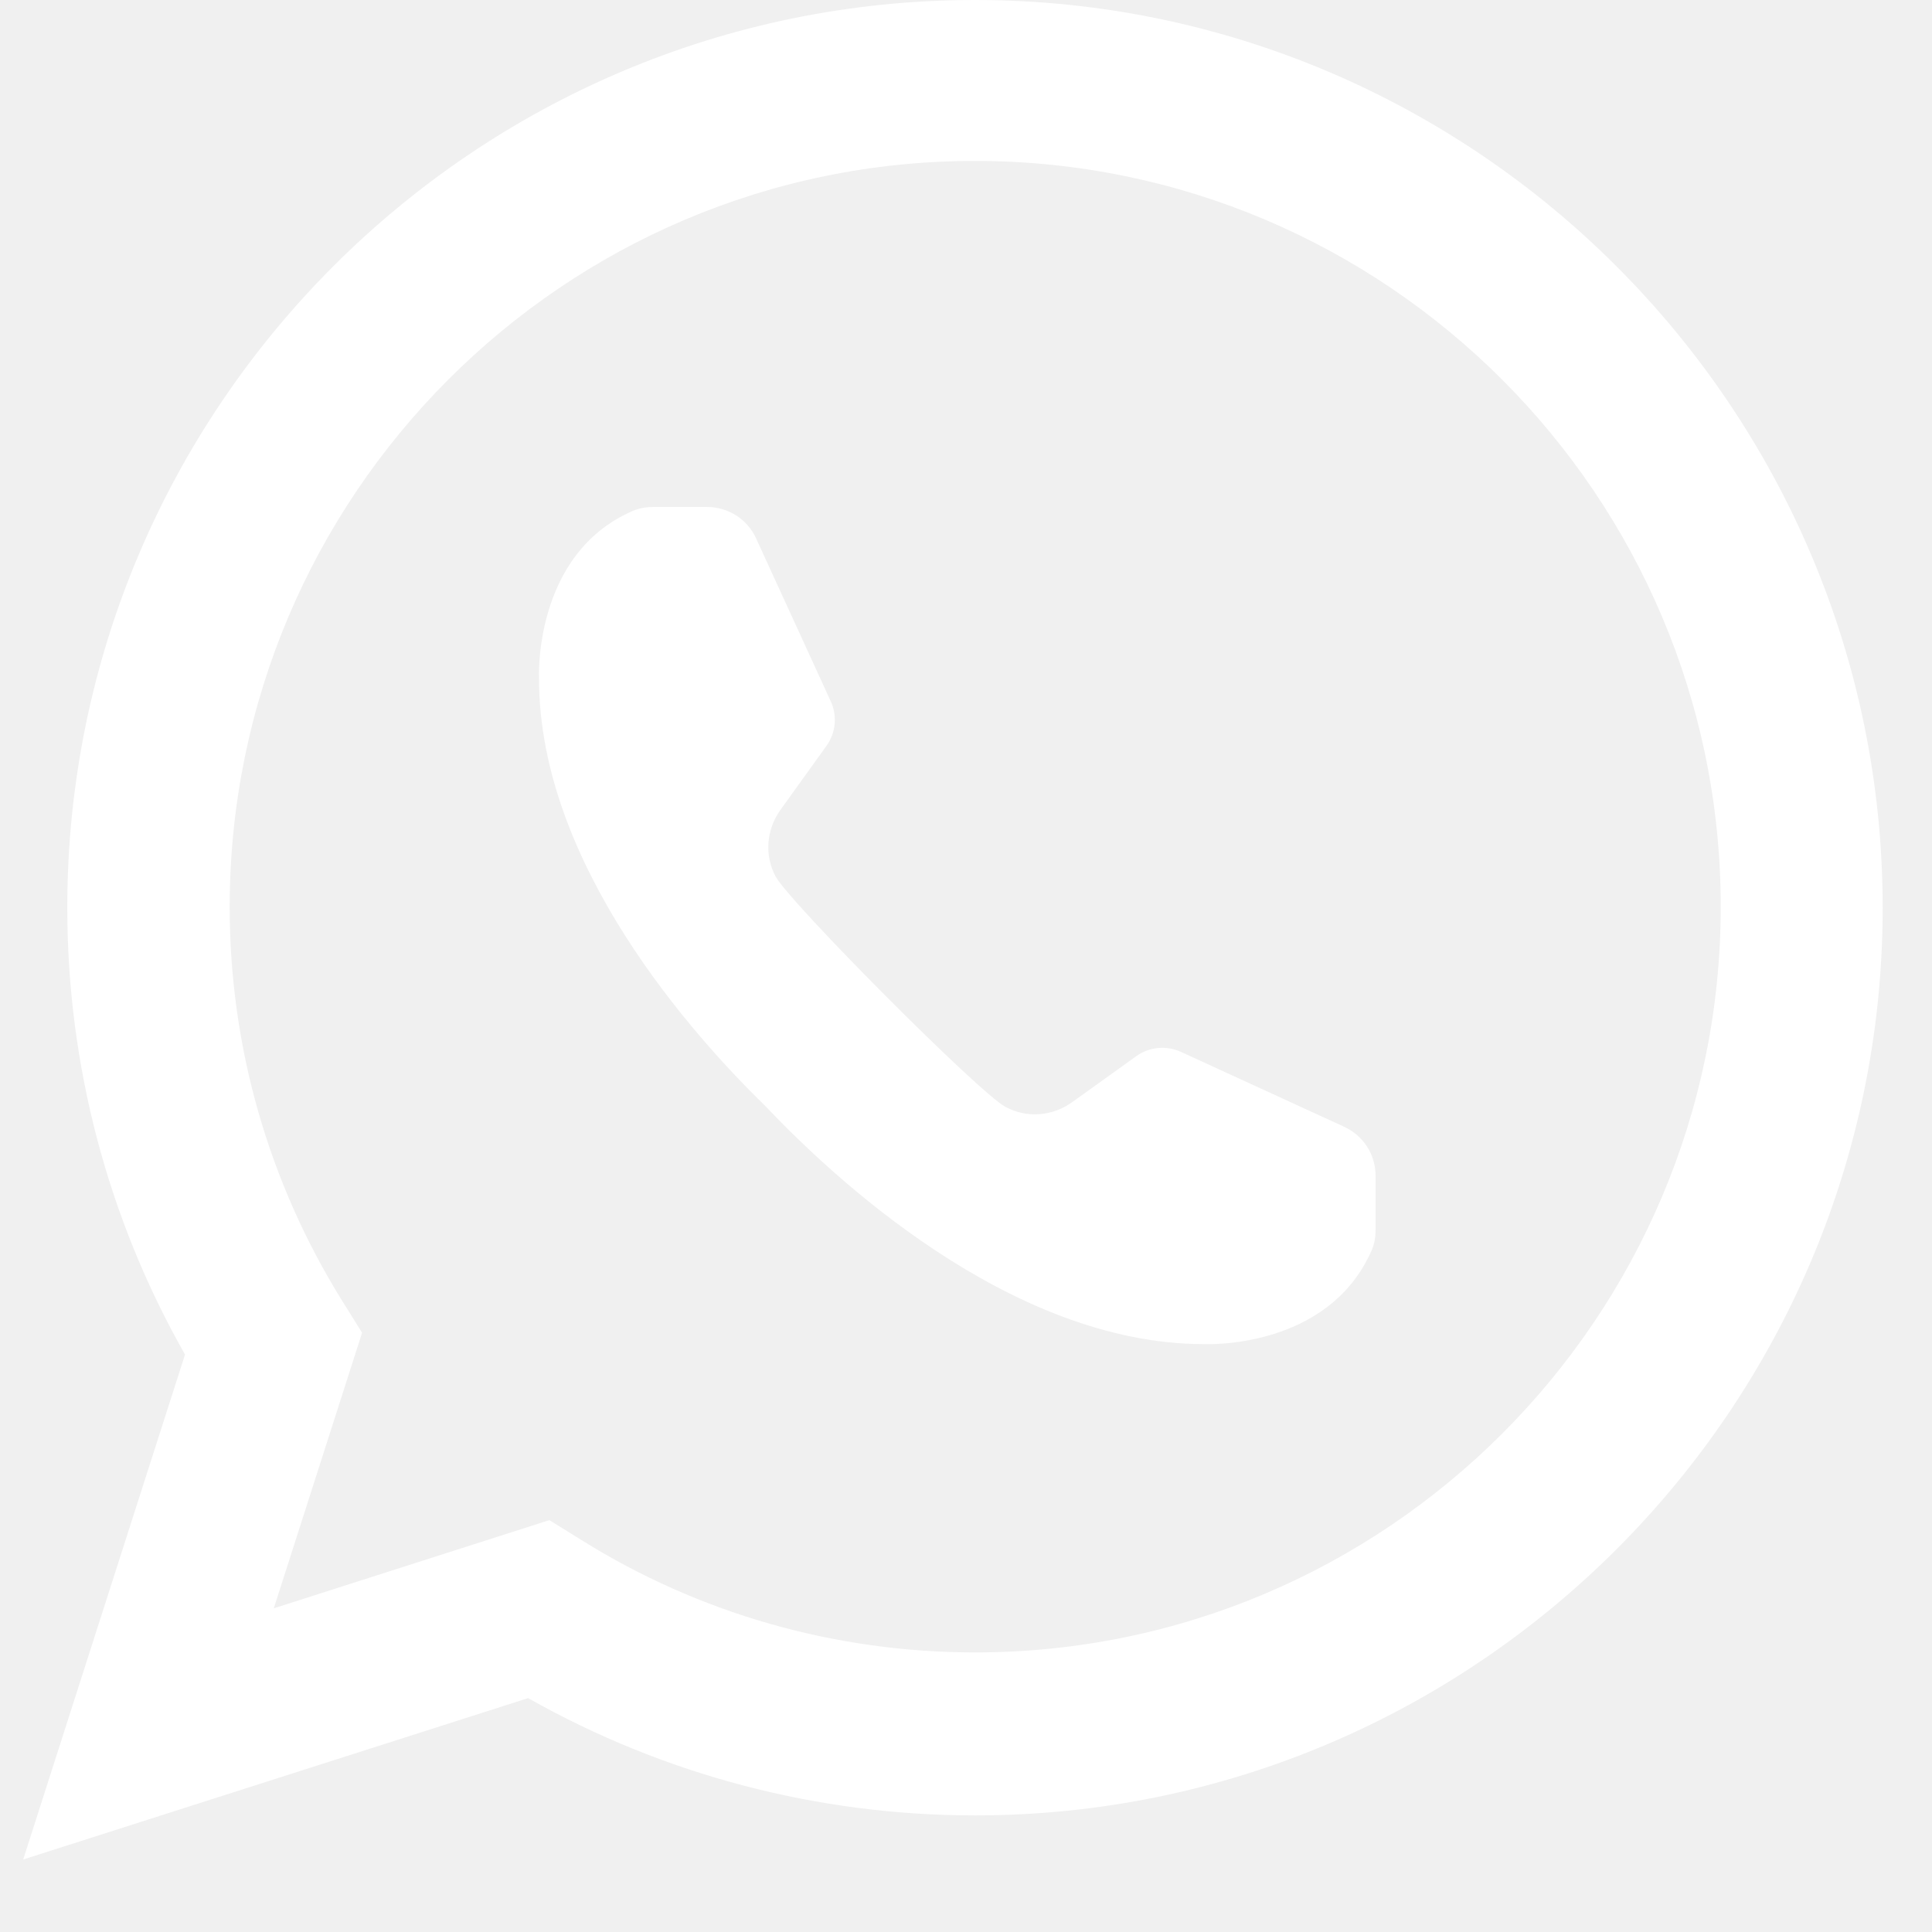
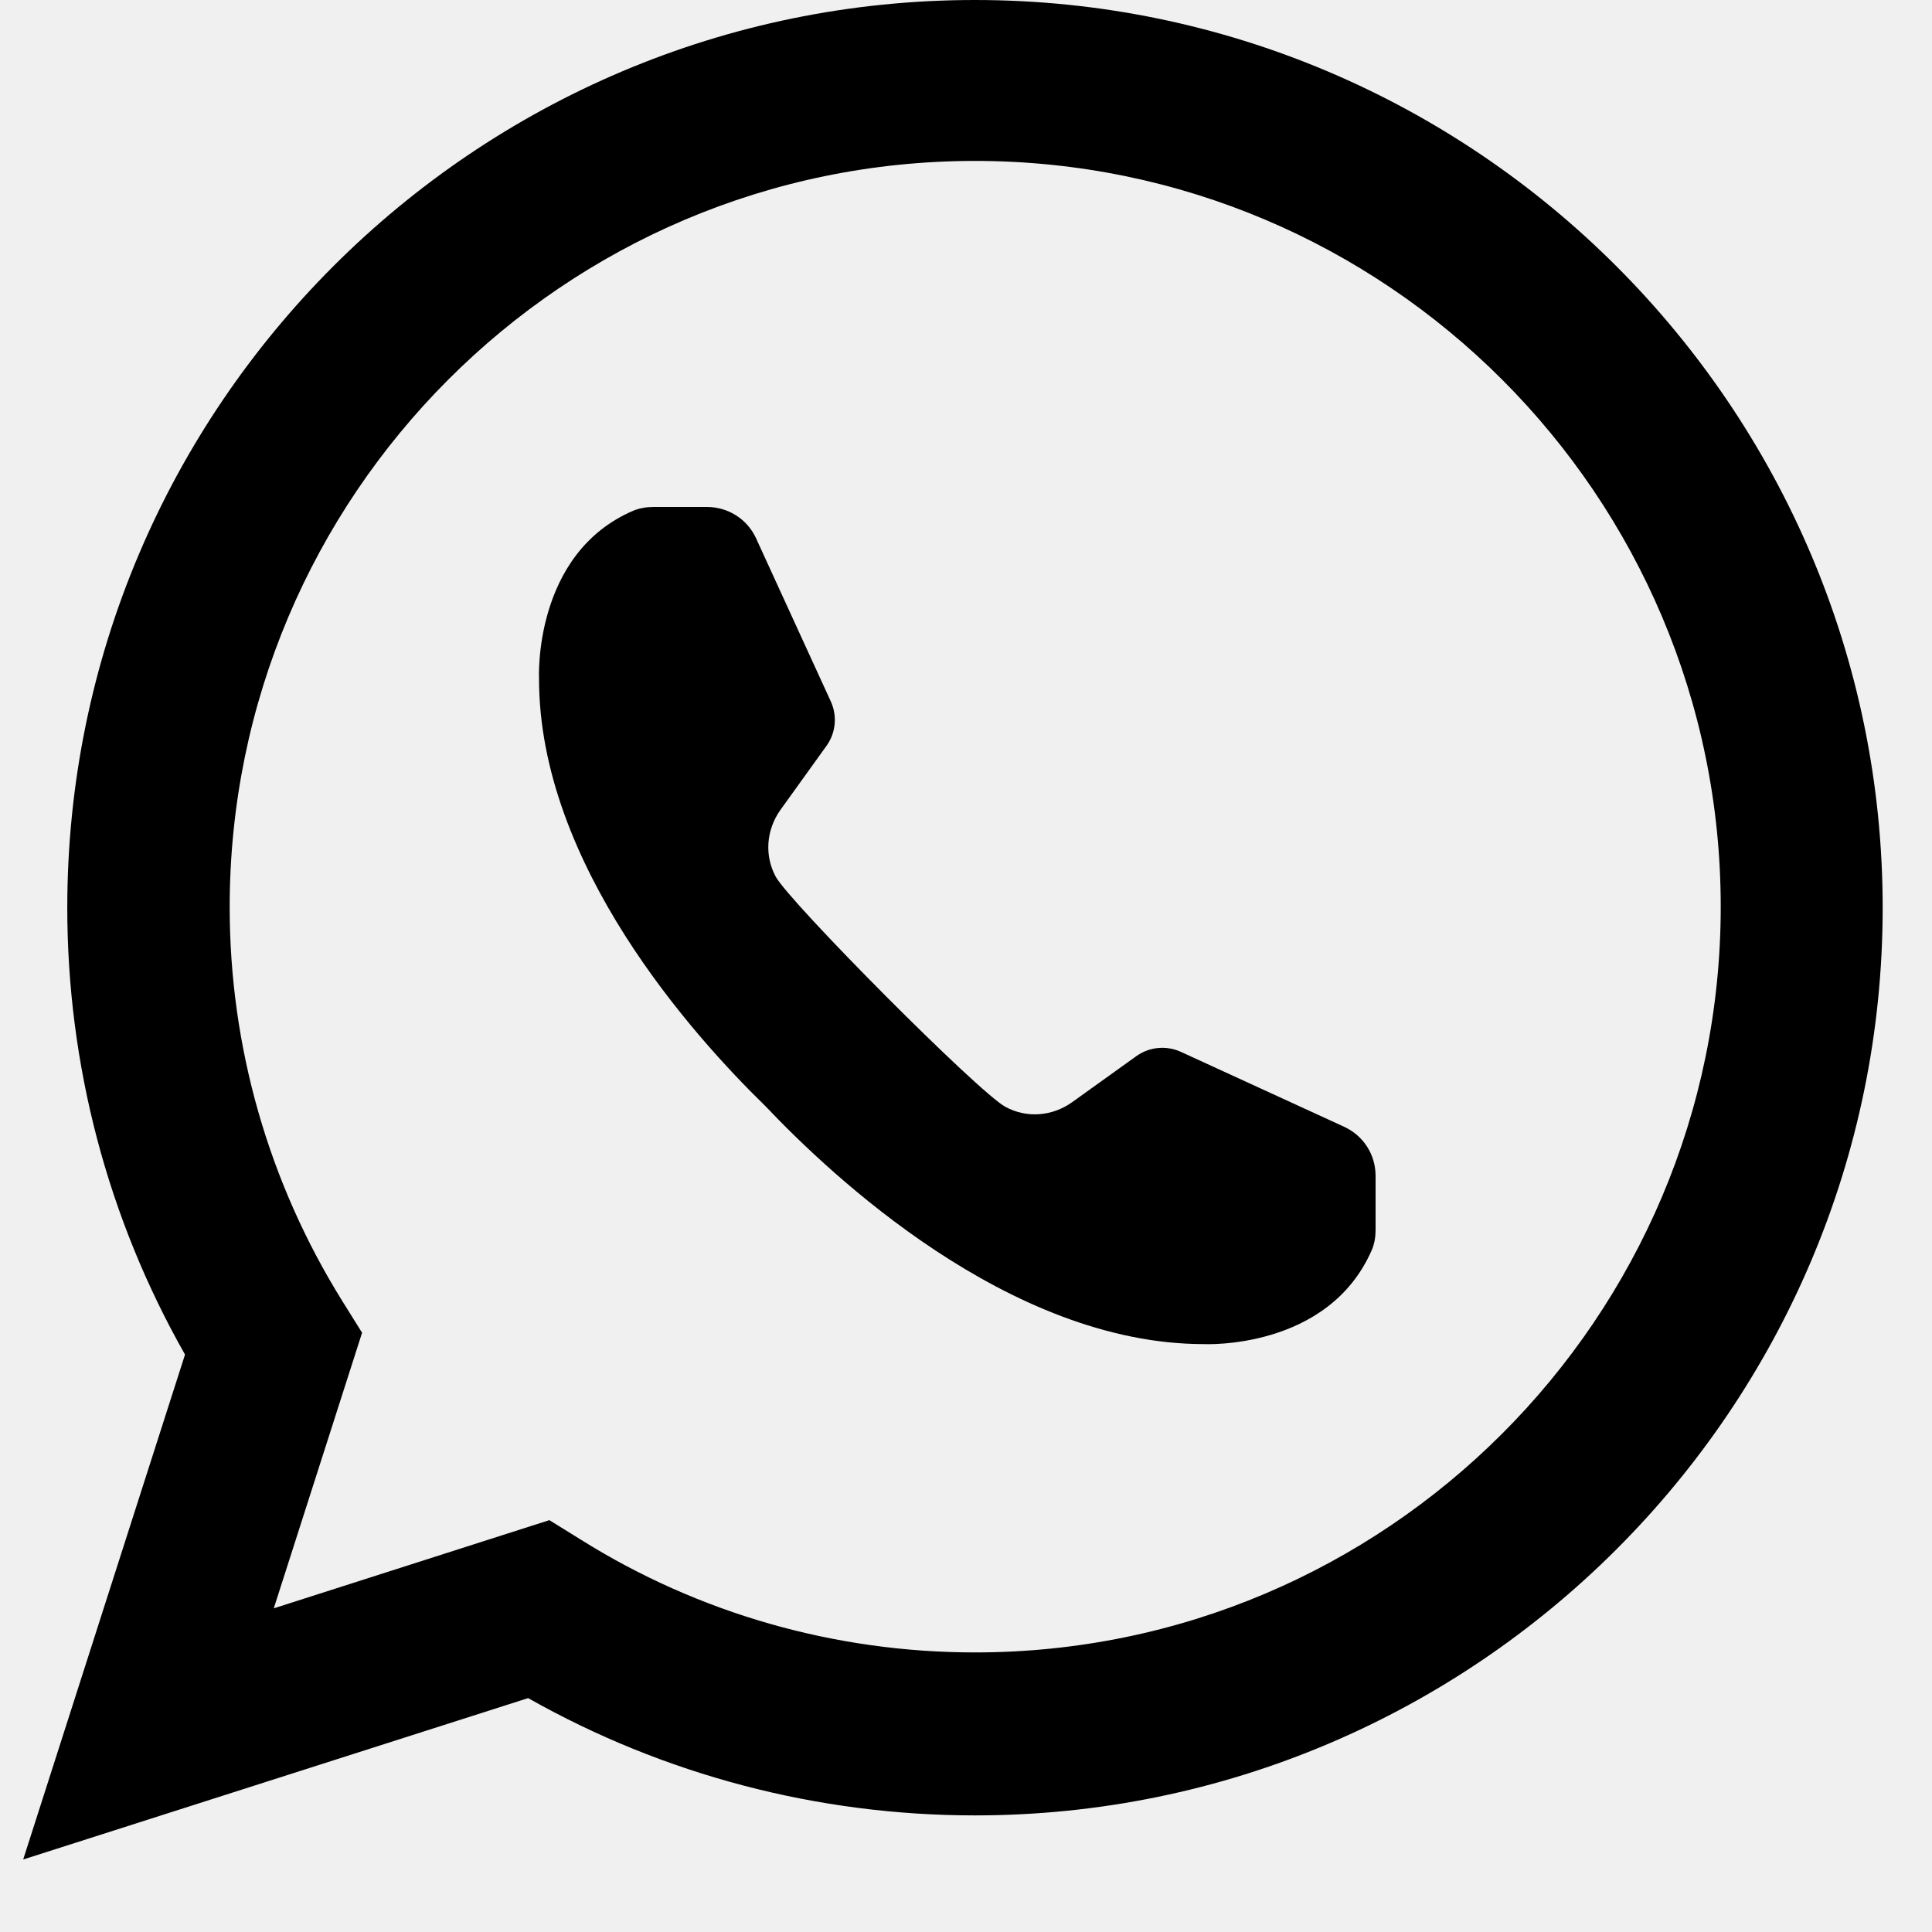
- <svg xmlns="http://www.w3.org/2000/svg" width="17" height="17" viewBox="0 0 17 17" fill="none">
-   <path d="M11.826 9.914L10.392 9.256C10.264 9.197 10.113 9.211 9.999 9.293L9.433 9.699C9.259 9.823 9.035 9.841 8.848 9.74C8.615 9.617 6.949 7.941 6.825 7.713C6.725 7.526 6.743 7.302 6.866 7.128L7.273 6.562C7.355 6.448 7.369 6.297 7.309 6.169L6.652 4.735C6.574 4.566 6.405 4.461 6.222 4.461H5.748C5.688 4.461 5.629 4.471 5.574 4.493C4.688 4.872 4.743 5.973 4.743 5.973C4.743 7.603 6.095 9.11 6.738 9.736C7.3 10.329 8.876 11.827 10.593 11.827C10.593 11.827 11.689 11.882 12.072 10.996C12.095 10.941 12.104 10.882 12.104 10.823V10.348C12.104 10.156 11.995 9.992 11.826 9.914Z" fill="white" />
-   <path d="M0.204 16.362L1.628 11.919C0.948 10.722 0.592 9.371 0.592 7.987C0.592 3.58 4.177 0 8.579 0C12.981 0 16.566 3.585 16.566 7.987C16.566 12.394 12.981 15.974 8.579 15.974C7.195 15.974 5.843 15.618 4.647 14.942L0.204 16.362ZM4.834 13.376L5.113 13.549C6.149 14.198 7.35 14.54 8.579 14.54C12.195 14.54 15.141 11.599 15.141 7.978C15.141 4.361 12.2 1.416 8.579 1.416C4.957 1.416 2.021 4.366 2.021 7.982C2.021 9.211 2.364 10.407 3.012 11.448L3.186 11.727L2.409 14.152L4.834 13.376Z" fill="white" />
+ <svg xmlns="http://www.w3.org/2000/svg" width="17" height="17" viewBox="0 0 17 17">
+   <path d="M11.826 9.914L10.392 9.256C10.264 9.197 10.113 9.211 9.999 9.293L9.433 9.699C9.259 9.823 9.035 9.841 8.848 9.74C8.615 9.617 6.949 7.941 6.825 7.713C6.725 7.526 6.743 7.302 6.866 7.128L7.273 6.562C7.355 6.448 7.369 6.297 7.309 6.169L6.652 4.735C6.574 4.566 6.405 4.461 6.222 4.461H5.748C5.688 4.461 5.629 4.471 5.574 4.493C4.688 4.872 4.743 5.973 4.743 5.973C4.743 7.603 6.095 9.11 6.738 9.736C7.3 10.329 8.876 11.827 10.593 11.827C10.593 11.827 11.689 11.882 12.072 10.996C12.095 10.941 12.104 10.882 12.104 10.823V10.348C12.104 10.156 11.995 9.992 11.826 9.914Z" />
+   <path d="M0.204 16.362L1.628 11.919C0.948 10.722 0.592 9.371 0.592 7.987C0.592 3.58 4.177 0 8.579 0C12.981 0 16.566 3.585 16.566 7.987C16.566 12.394 12.981 15.974 8.579 15.974C7.195 15.974 5.843 15.618 4.647 14.942L0.204 16.362ZM4.834 13.376L5.113 13.549C6.149 14.198 7.35 14.54 8.579 14.54C12.195 14.54 15.141 11.599 15.141 7.978C15.141 4.361 12.2 1.416 8.579 1.416C4.957 1.416 2.021 4.366 2.021 7.982C2.021 9.211 2.364 10.407 3.012 11.448L3.186 11.727L2.409 14.152L4.834 13.376Z" />
</svg>
